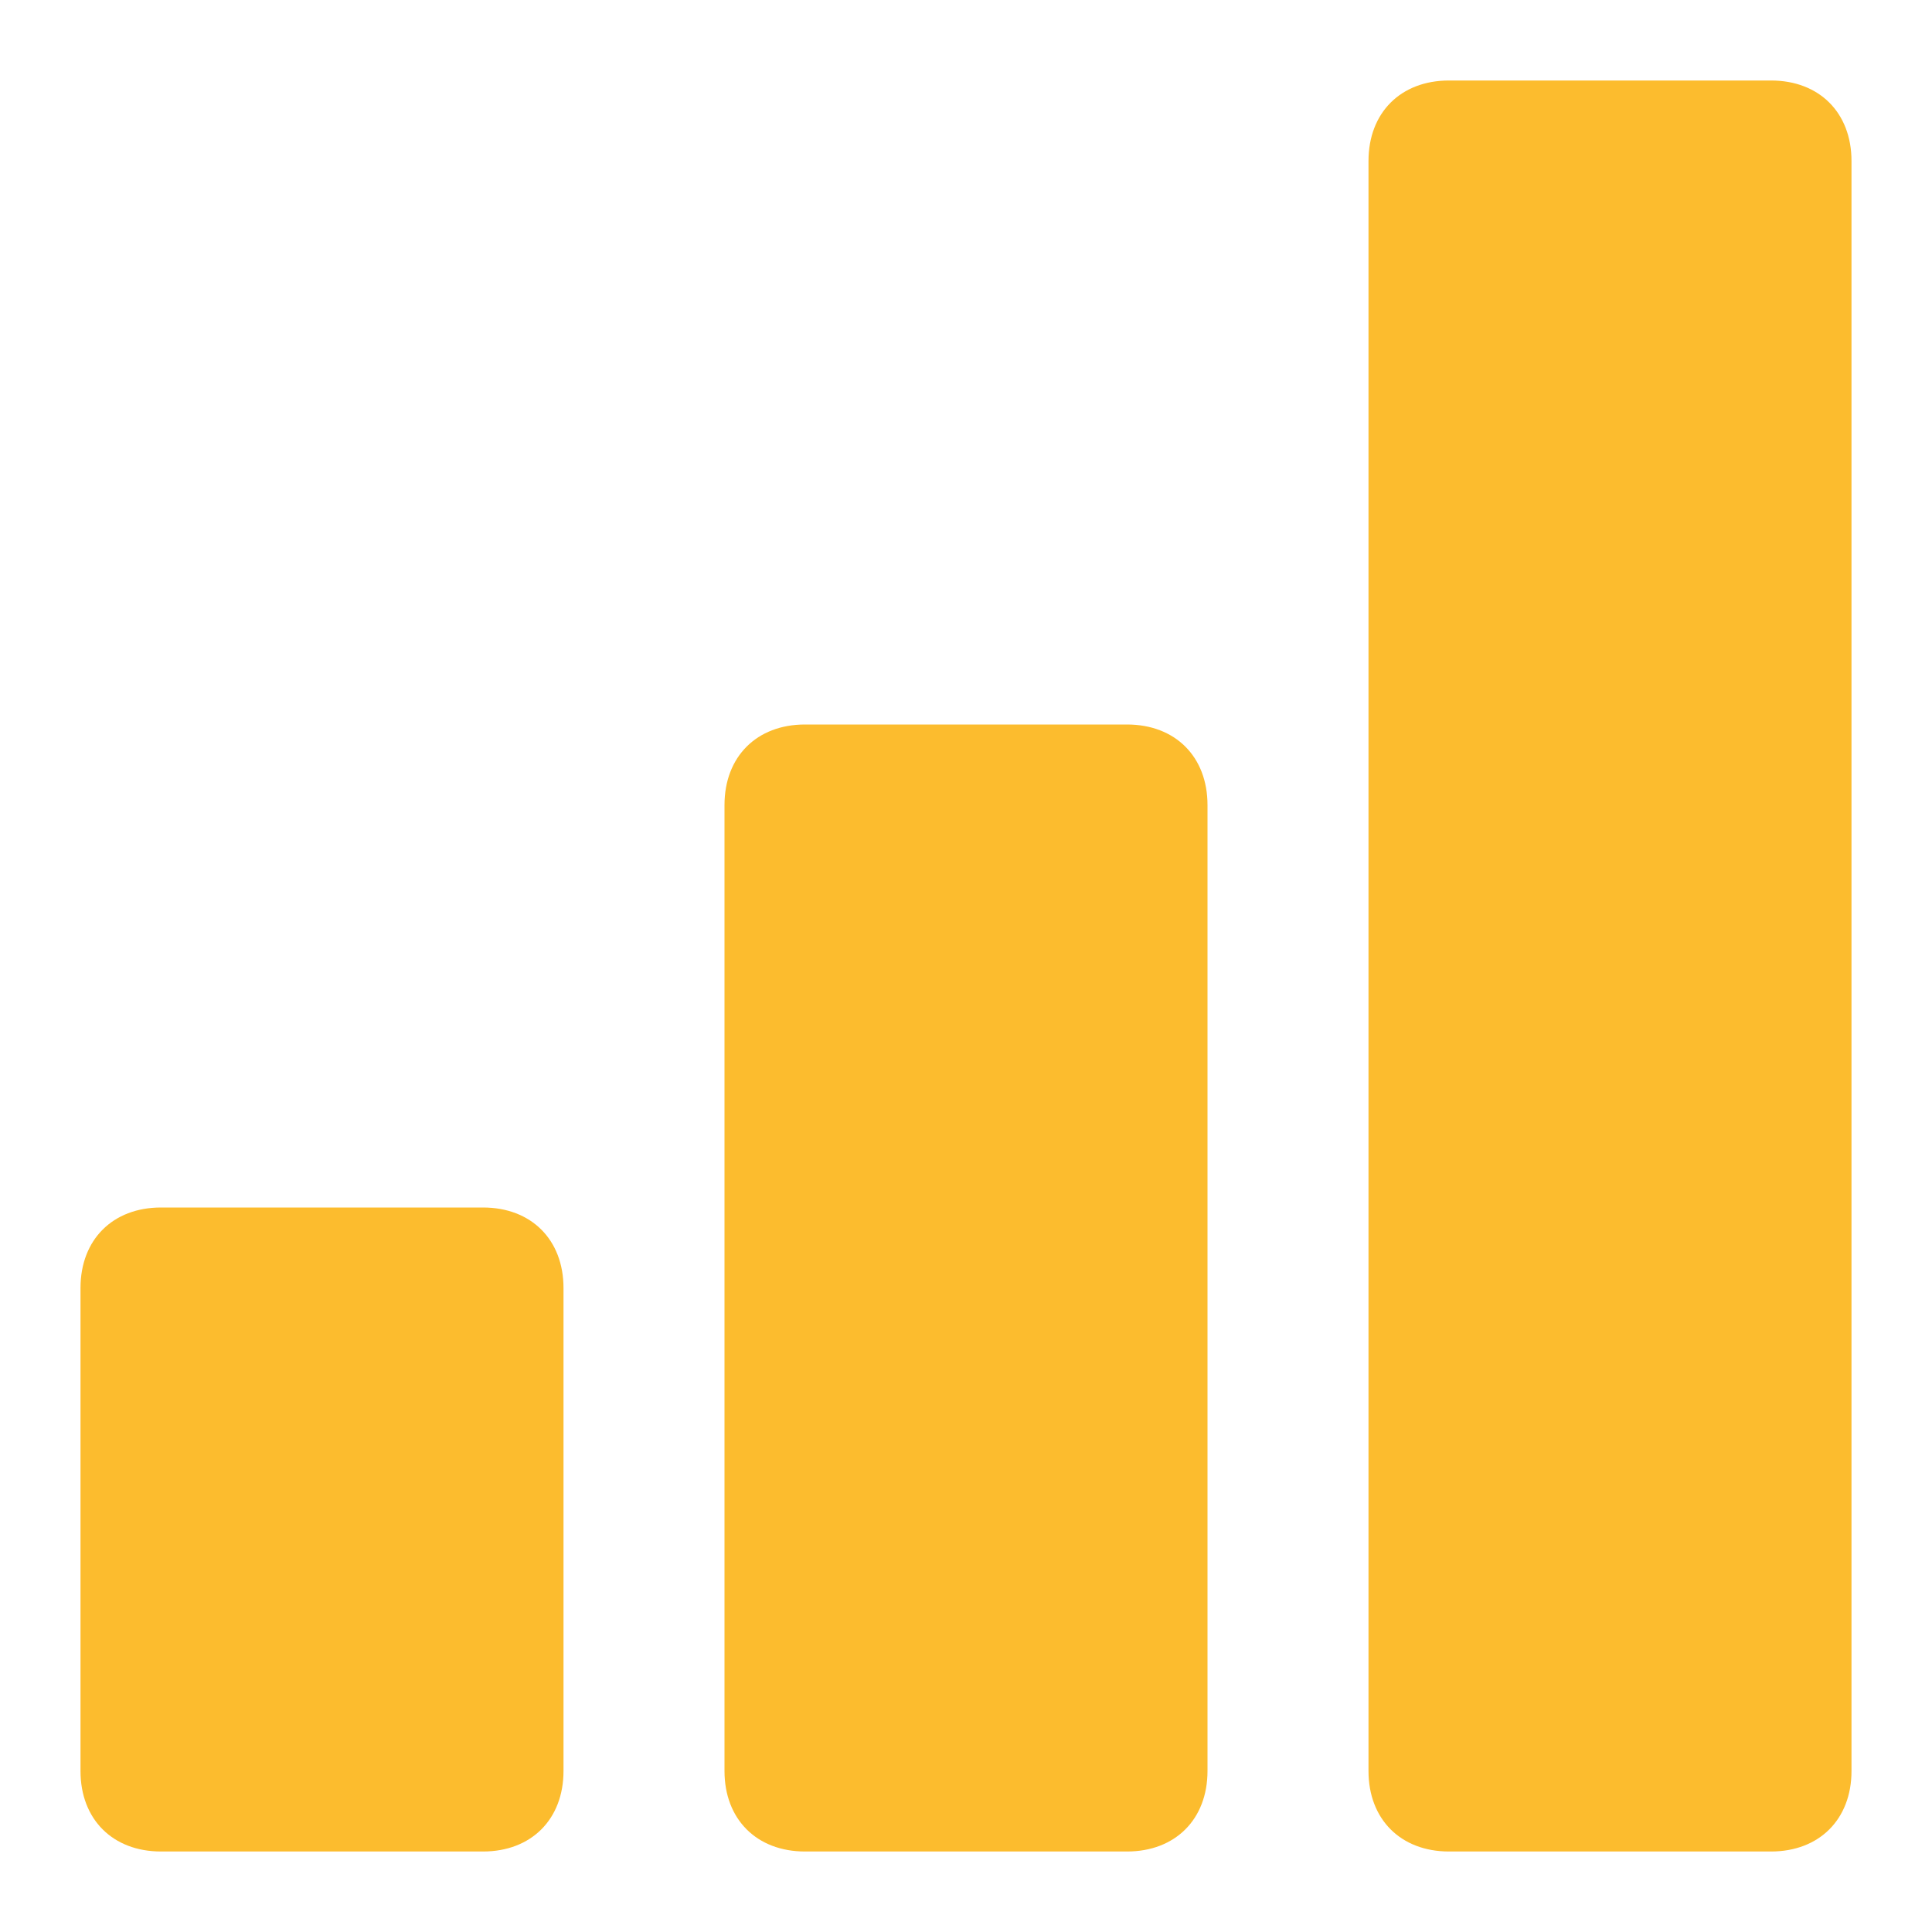
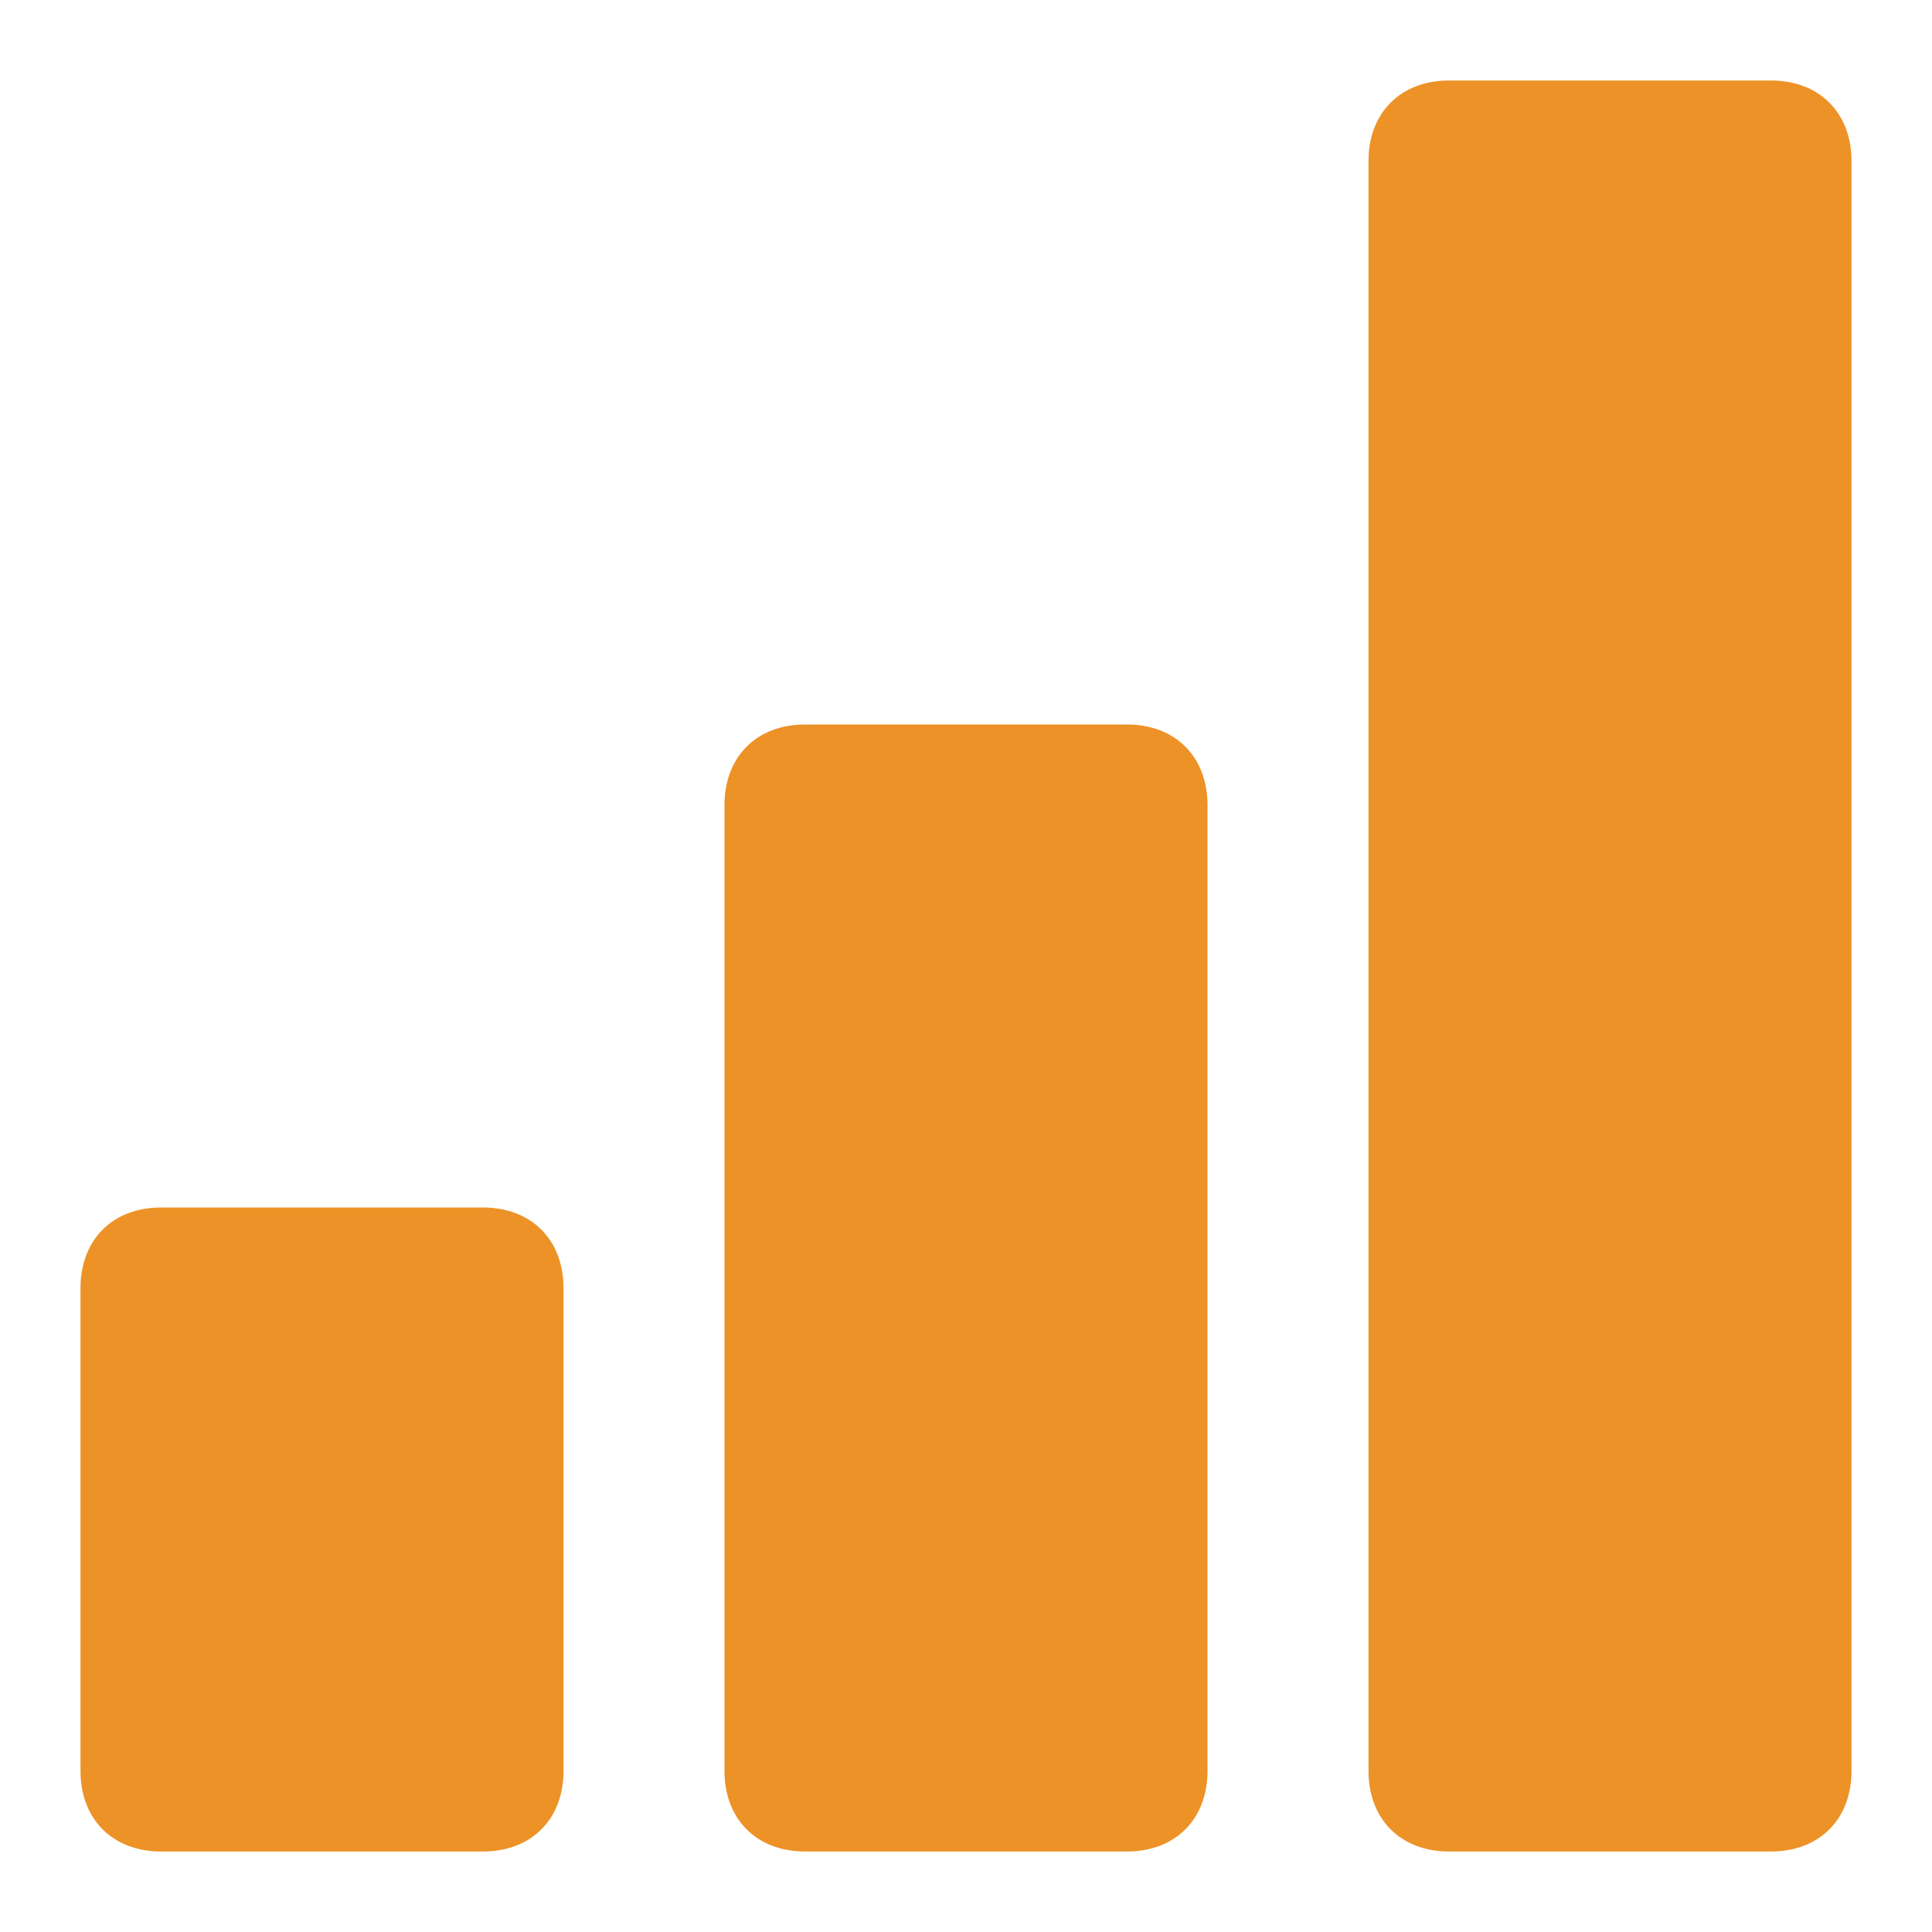
<svg xmlns="http://www.w3.org/2000/svg" width="24" height="24" viewBox="0 0 24 24" fill="none">
-   <path d="M6 15H2C1.4 15 1 15.4 1 16V22C1 22.6 1.4 23 2 23H6C6.6 23 7 22.6 7 22V16C7 15.4 6.6 15 6 15ZM14 9H10C9.4 9 9 9.4 9 10V22C9 22.6 9.4 23 10 23H14C14.6 23 15 22.6 15 22V10C15 9.4 14.6 9 14 9ZM22 1H18C17.4 1 17 1.4 17 2V22C17 22.6 17.4 23 18 23H22C22.6 23 23 22.6 23 22V2C23 1.4 22.6 1 22 1Z" fill="#FCBC2E" />
+   <path d="M6 15H2C1.4 15 1 15.4 1 16V22C1 22.6 1.4 23 2 23H6C6.6 23 7 22.6 7 22V16C7 15.4 6.6 15 6 15ZM14 9H10C9.4 9 9 9.4 9 10V22C9 22.6 9.4 23 10 23H14C14.6 23 15 22.6 15 22V10C15 9.4 14.6 9 14 9ZM22 1H18C17.4 1 17 1.4 17 2V22C17 22.6 17.4 23 18 23H22C22.6 23 23 22.6 23 22V2C23 1.4 22.6 1 22 1Z" fill="#ED9227" />
</svg>
